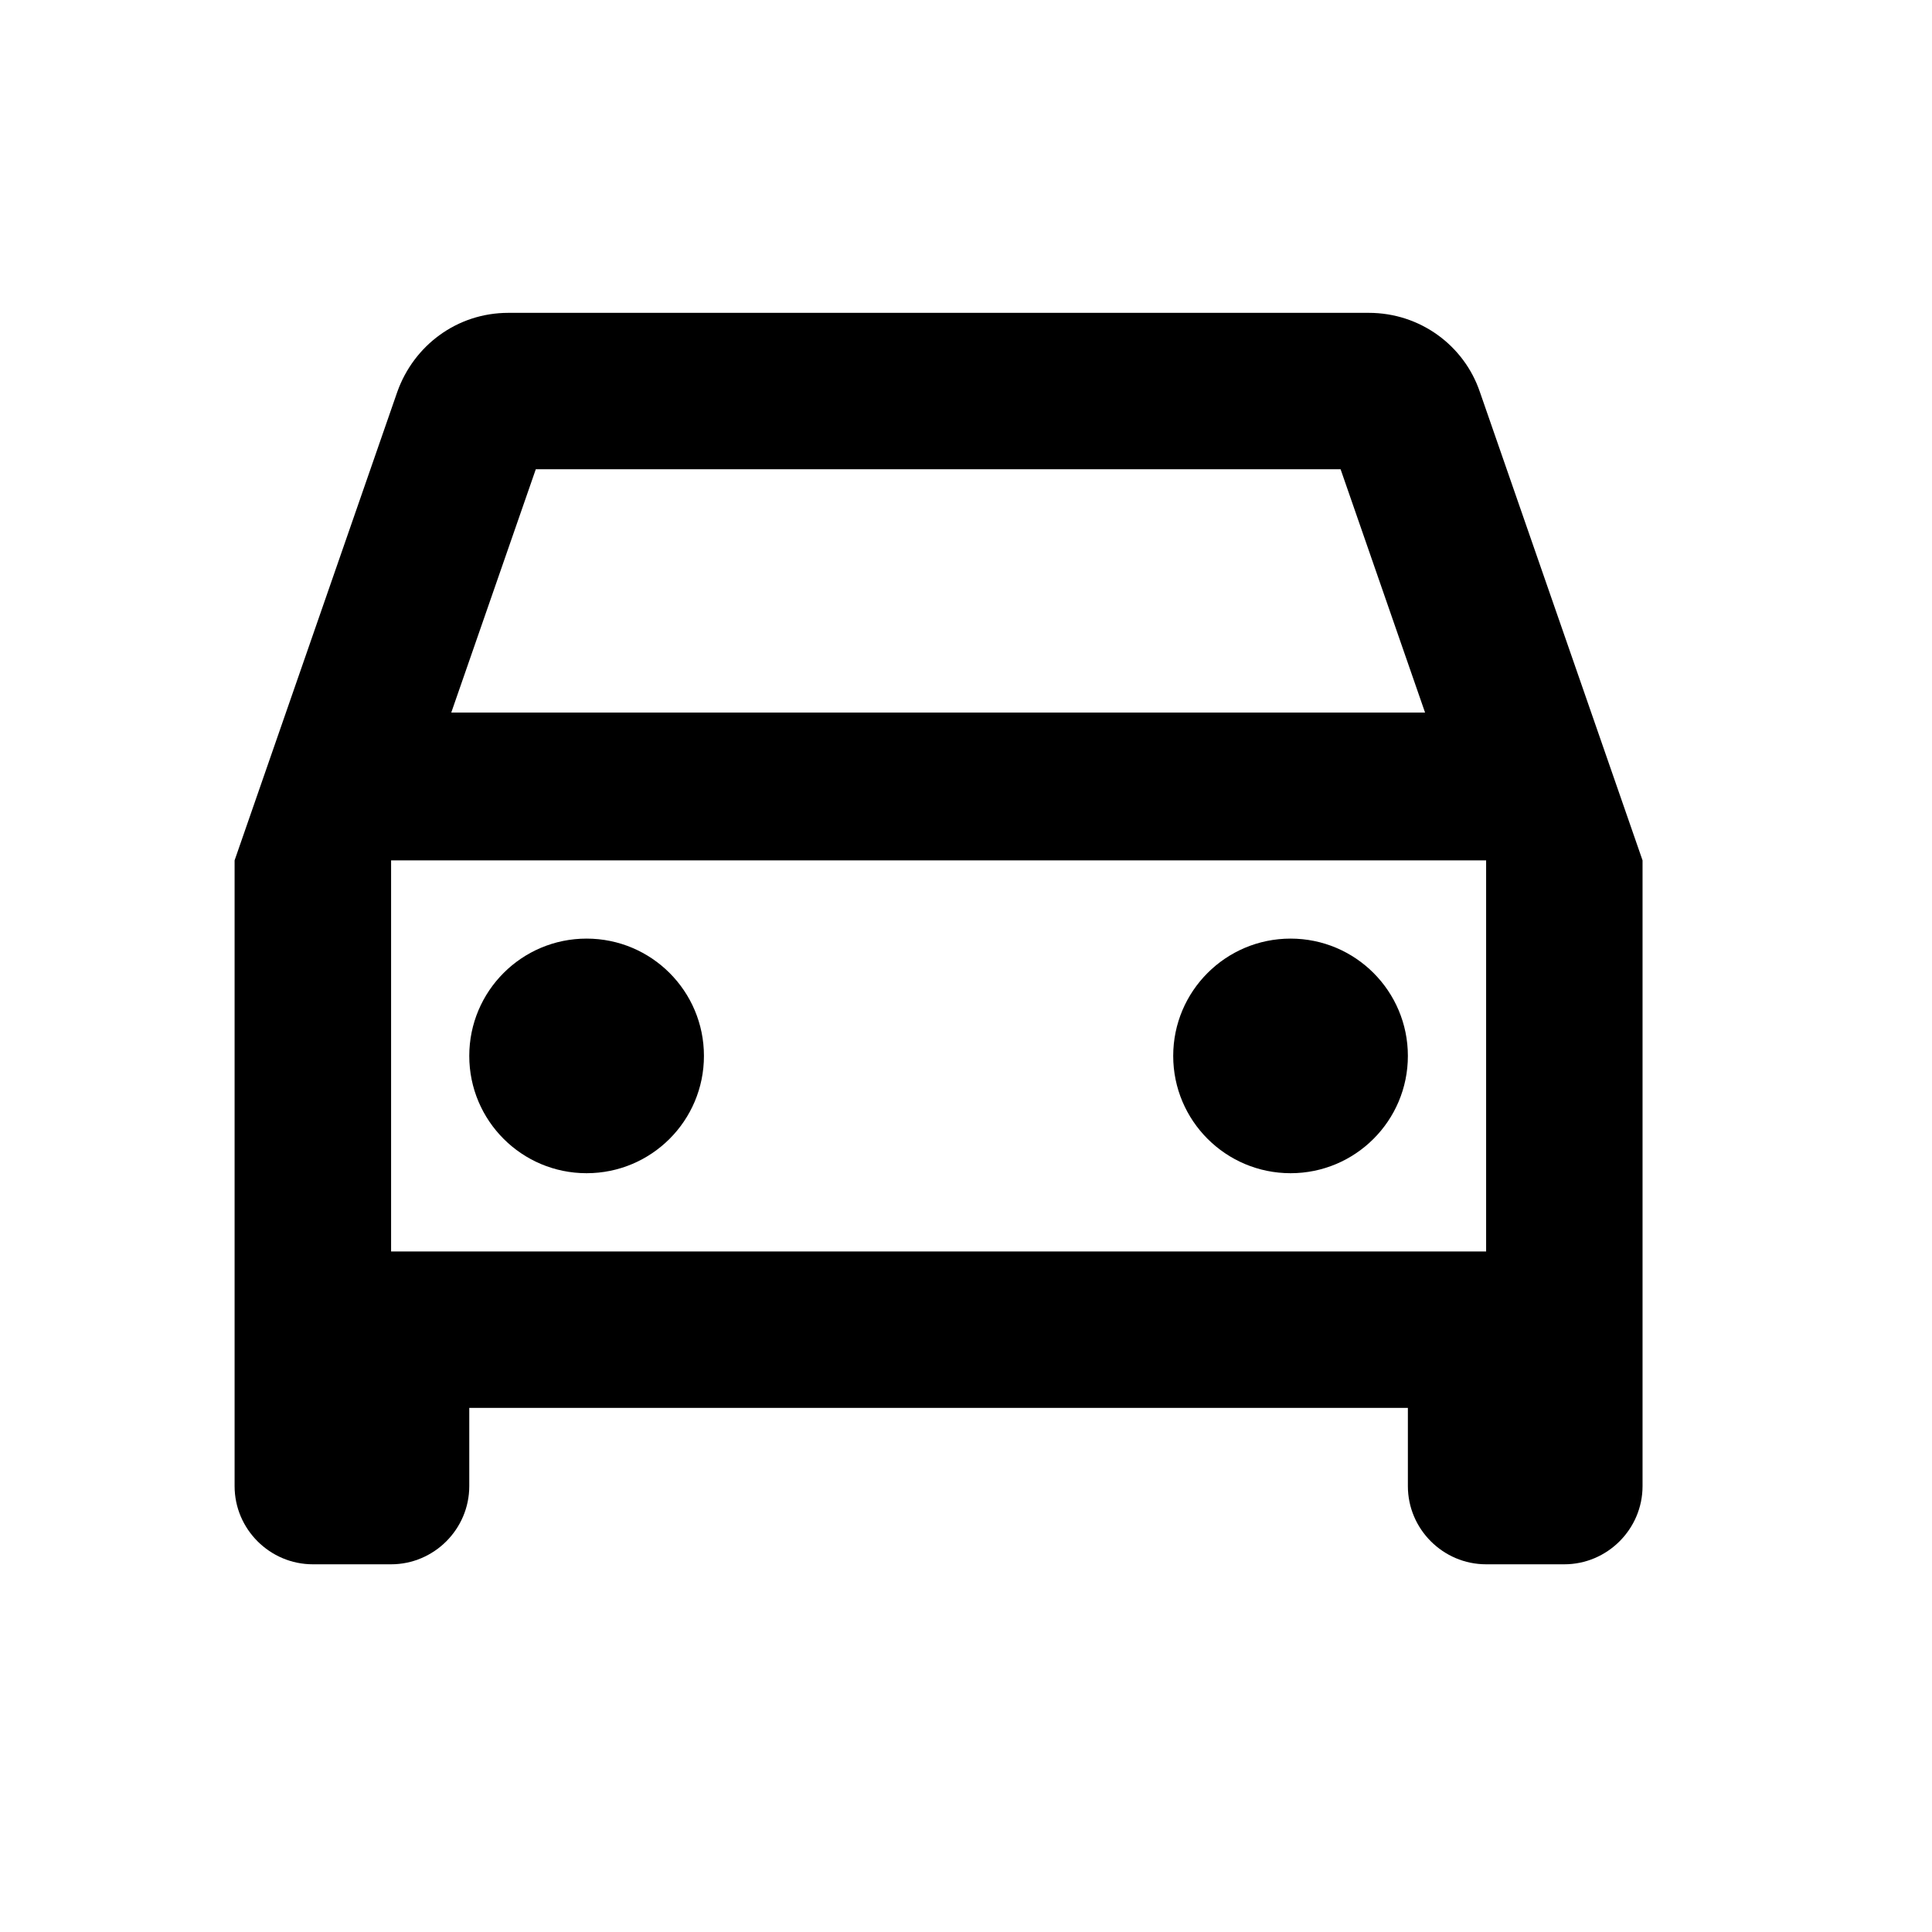
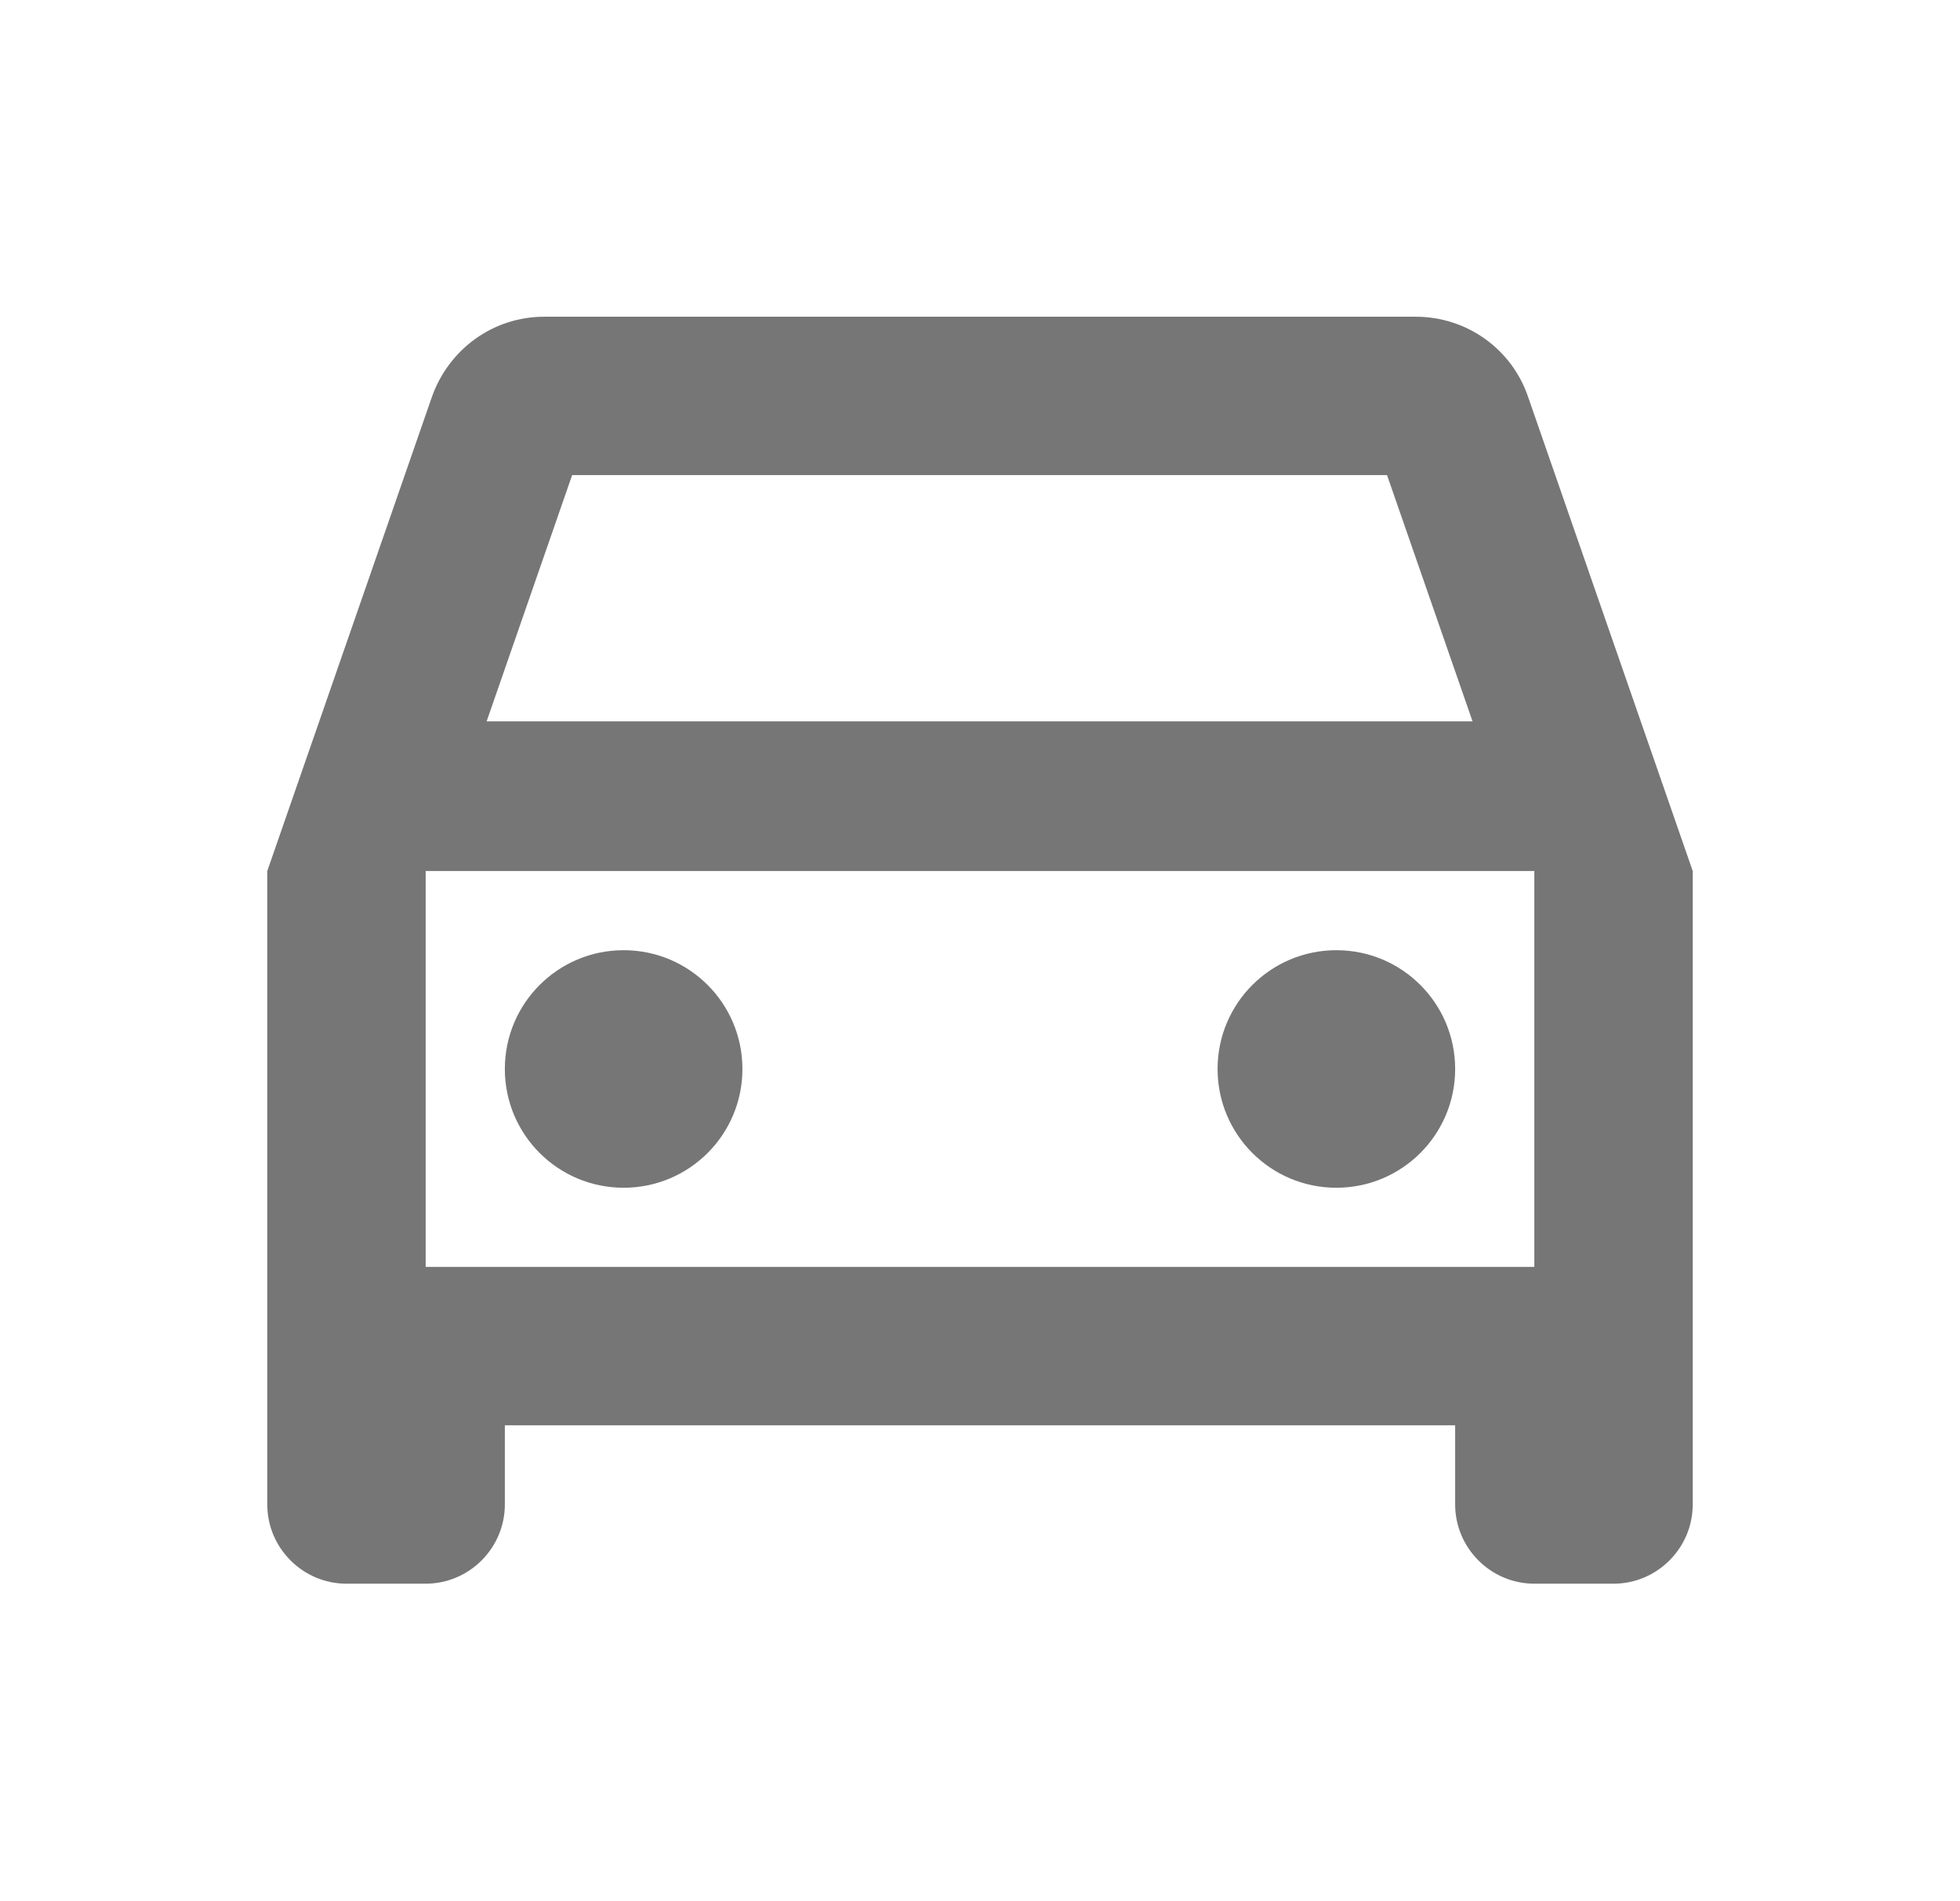
- <svg xmlns="http://www.w3.org/2000/svg" width="28" height="28" viewBox="0 0 28 28" fill="none">
-   <path d="M21.447 5.679C21.22 5.01 20.585 4.534 19.837 4.534H7.368C6.62 4.534 5.996 5.01 5.758 5.679L3.4 12.469V21.538C3.4 22.161 3.91 22.671 4.534 22.671H5.668C6.291 22.671 6.801 22.161 6.801 21.538V20.404H20.404V21.538C20.404 22.161 20.914 22.671 21.538 22.671H22.671C23.294 22.671 23.805 22.161 23.805 21.538V12.469L21.447 5.679ZM7.765 6.801H19.429L20.653 10.327H6.54L7.765 6.801ZM21.538 18.137H5.668V12.469H21.538V18.137Z" fill="currentColor" />
-   <path d="M8.501 17.003C9.441 17.003 10.202 16.242 10.202 15.303C10.202 14.364 9.441 13.603 8.501 13.603C7.562 13.603 6.801 14.364 6.801 15.303C6.801 16.242 7.562 17.003 8.501 17.003Z" fill="currentColor" />
-   <path d="M18.704 17.003C19.643 17.003 20.404 16.242 20.404 15.303C20.404 14.364 19.643 13.603 18.704 13.603C17.765 13.603 17.003 14.364 17.003 15.303C17.003 16.242 17.765 17.003 18.704 17.003Z" fill="currentColor" />
+ <svg xmlns="http://www.w3.org/2000/svg" width="33" height="32" viewBox="0 0 33 32" fill="none">
+   <path d="M25.727 6.68C25.46 5.893 24.713 5.333 23.833 5.333H9.167C8.287 5.333 7.553 5.893 7.273 6.68L4.5 14.667V25.333C4.5 26.067 5.1 26.667 5.833 26.667H7.167C7.9 26.667 8.5 26.067 8.5 25.333V24H24.5V25.333C24.5 26.067 25.1 26.667 25.833 26.667H27.167C27.9 26.667 28.5 26.067 28.5 25.333V14.667L25.727 6.68ZM9.633 8H23.353L24.793 12.147H8.193L9.633 8ZM25.833 21.333H7.167V14.667H25.833V21.333Z" fill="#767676" />
+   <path d="M10.5 20C11.605 20 12.5 19.105 12.5 18C12.5 16.895 11.605 16 10.5 16C9.395 16 8.5 16.895 8.5 18C8.5 19.105 9.395 20 10.5 20Z" fill="#767676" />
+   <path d="M22.5 20C23.605 20 24.5 19.105 24.5 18C24.5 16.895 23.605 16 22.5 16C21.395 16 20.5 16.895 20.5 18C20.5 19.105 21.395 20 22.5 20Z" fill="#767676" />
</svg>
